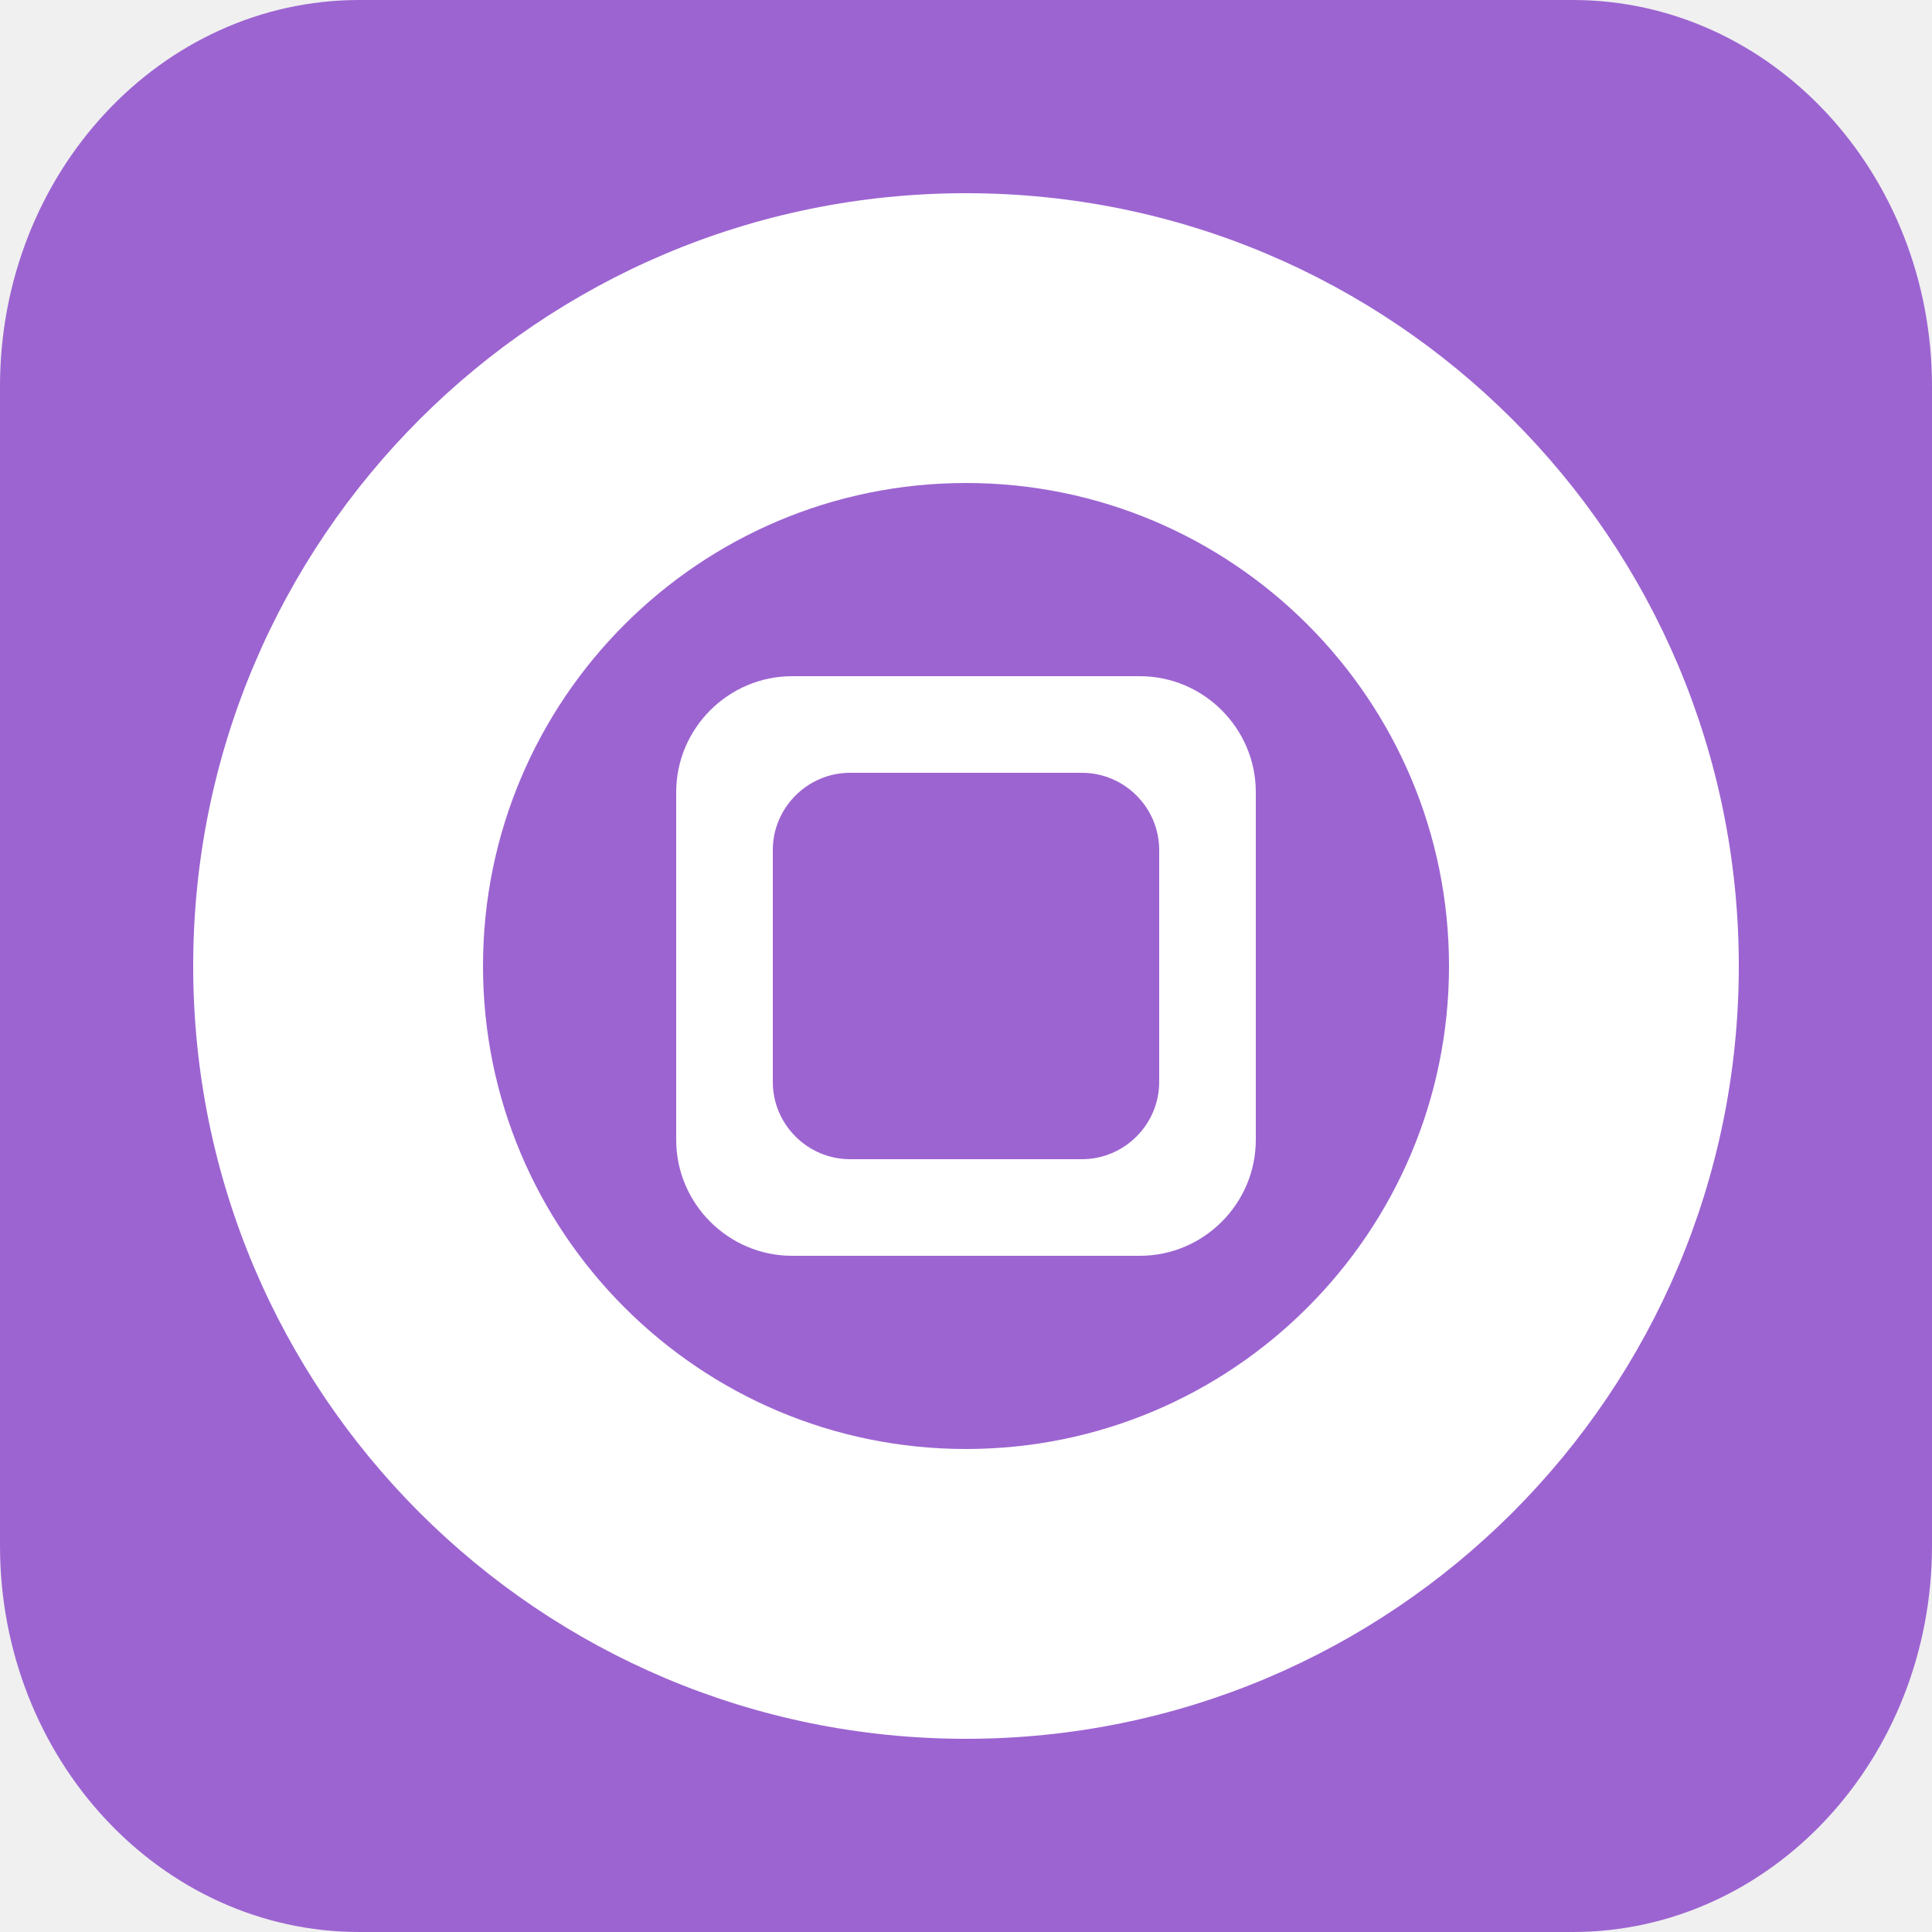
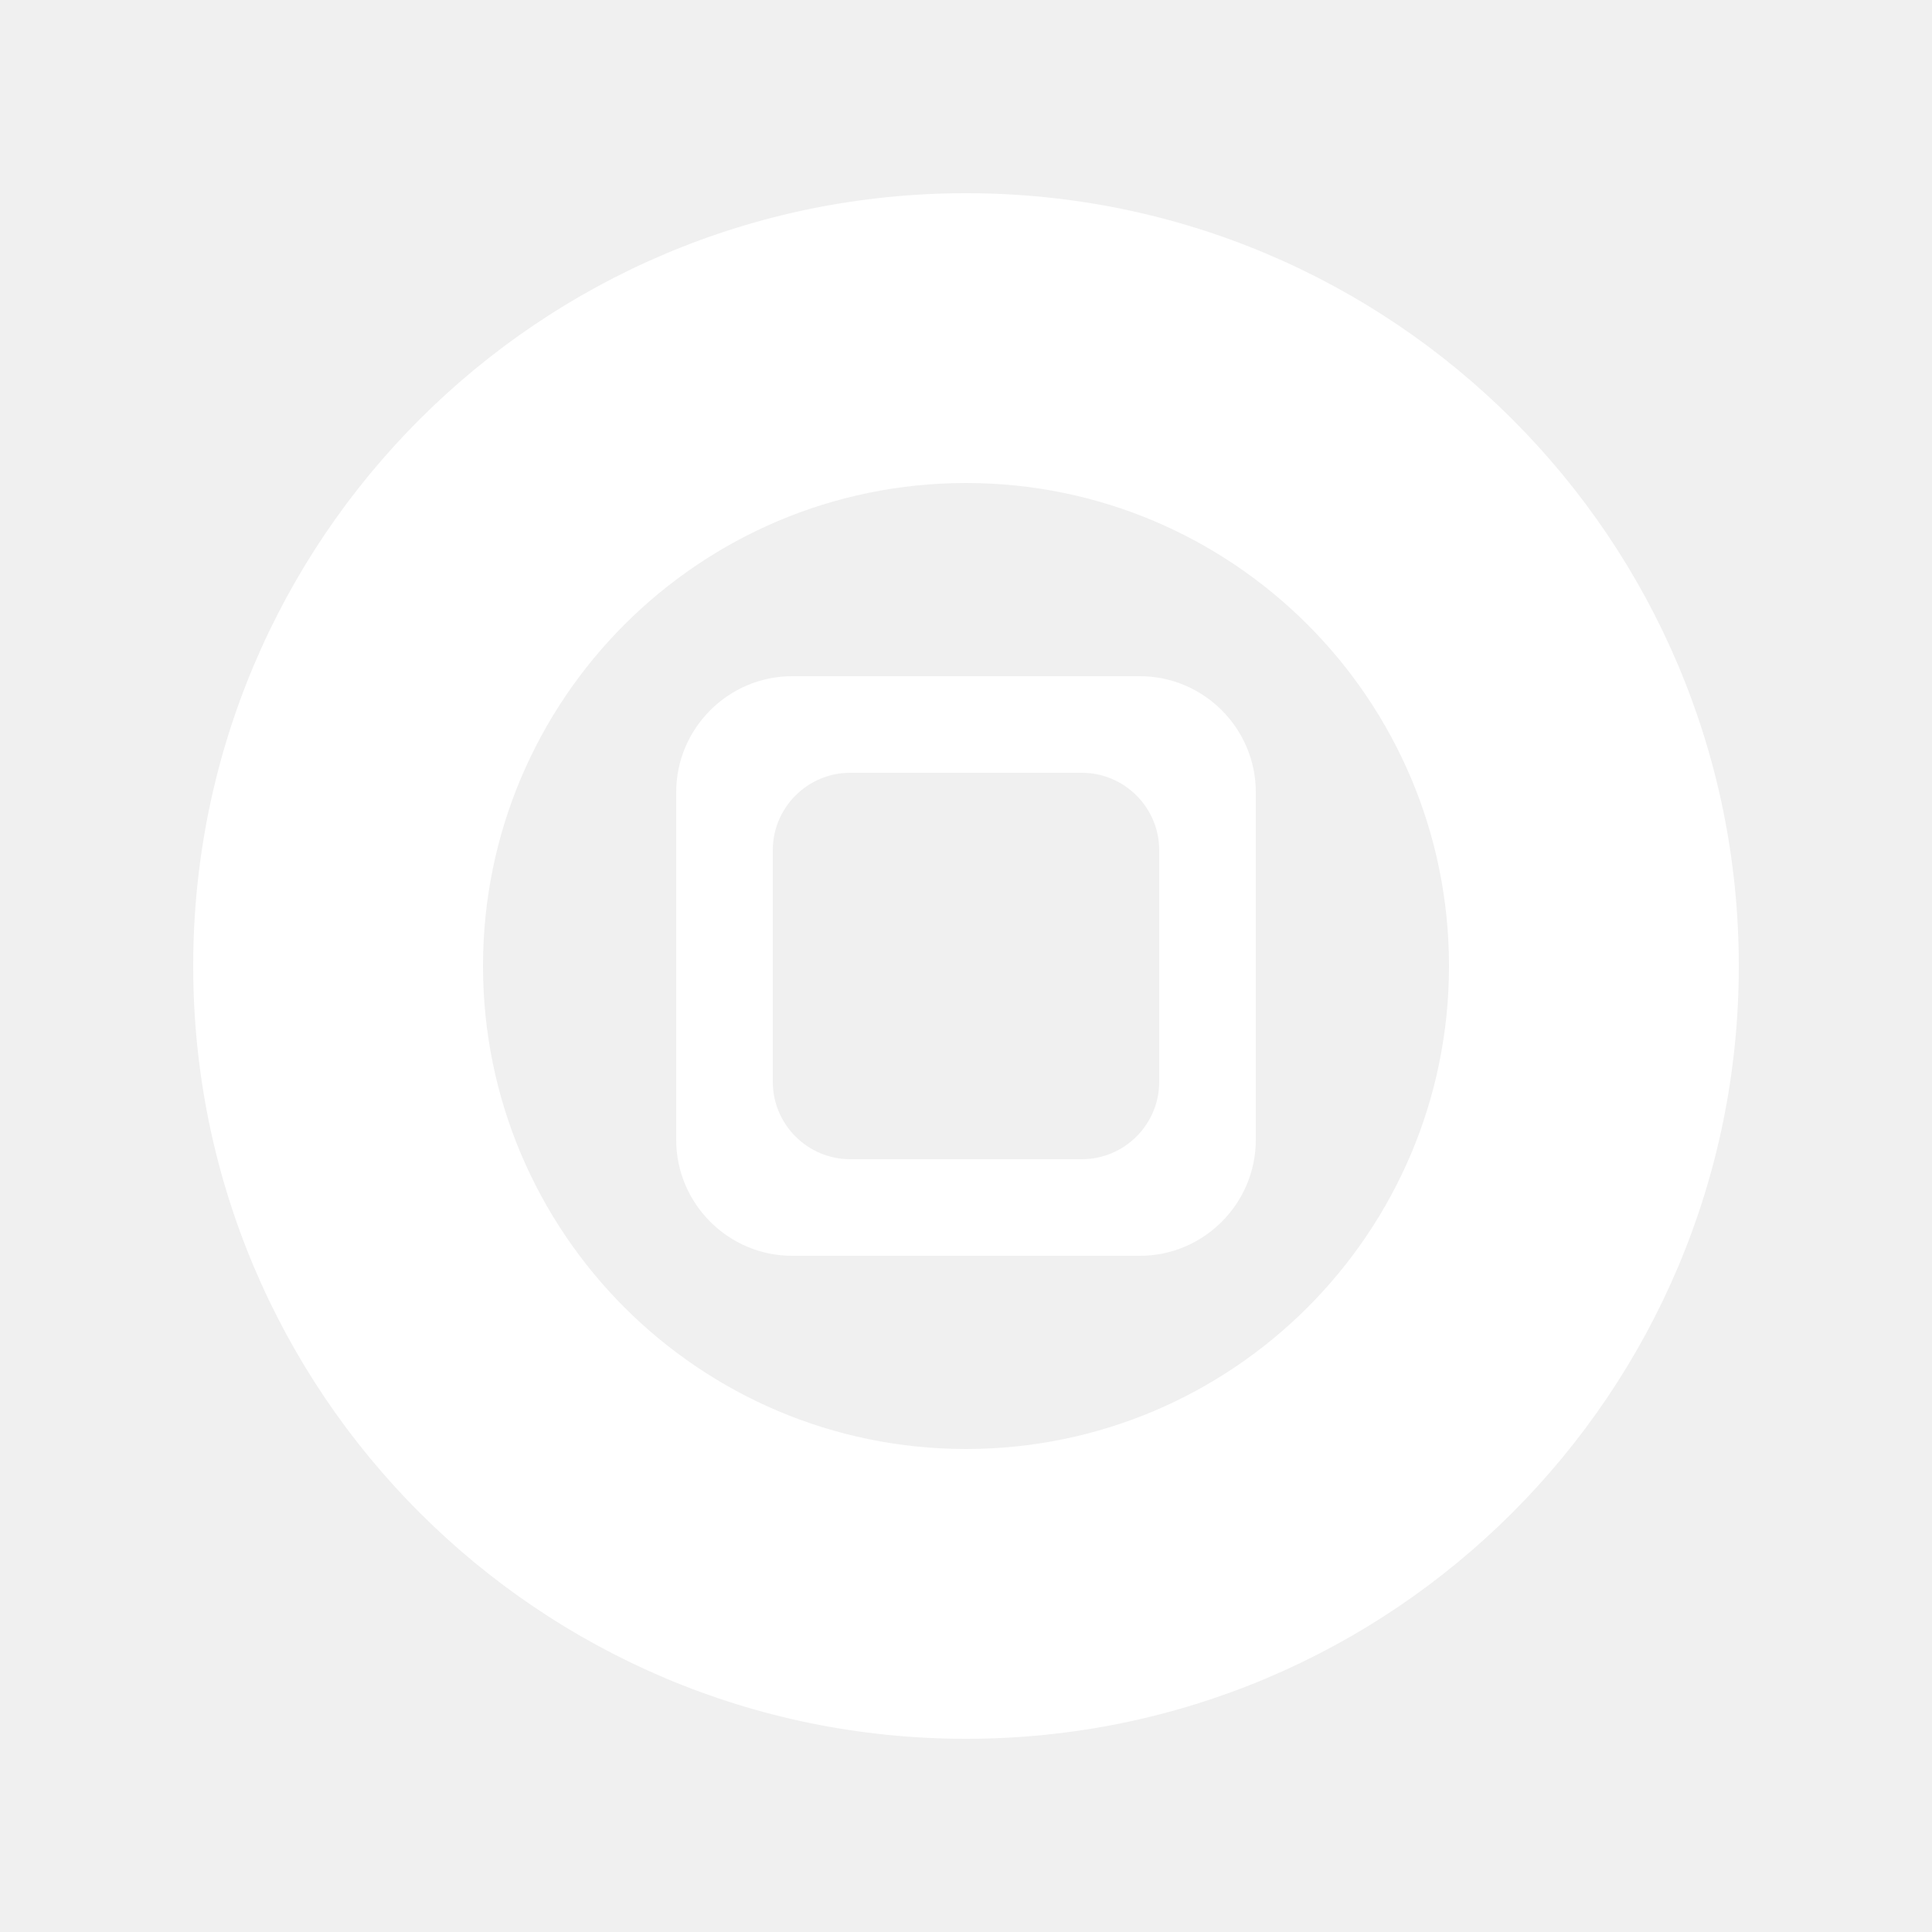
<svg xmlns="http://www.w3.org/2000/svg" xml:space="preserve" width="10mm" height="10mm" version="1.1" style="shape-rendering:geometricPrecision; text-rendering:geometricPrecision; image-rendering:optimizeQuality; fill-rule:evenodd; clip-rule:evenodd" viewBox="0 0 1000 1000">
  <defs>
    <style type="text/css">
   
-     .fil0 {fill:#9C64D1}
+     .fil0 {fill:transparent}
    .fil1 {fill:white}
   
  </style>
  </defs>
  <g id="图层_x0020_1">
    <g id="_624639744">
      <rect class="fil0" width="1000" height="1000" rx="186" ry="200" />
      <path class="fil1" d="M410 350l180 0c33,0 60,27 60,60l0 180c0,33 -27,60 -60,60l-180 0c-33,0 -60,-27 -60,-60l0 -180c0,-33 27,-60 60,-60zm30 50l120 0c22,0 40,18 40,40l0 120c0,22 -18,40 -40,40l-120 0c-22,0 -40,-18 -40,-40l0 -120c0,-22 18,-40 40,-40z" />
      <path class="fil1" d="M500 100c221,0 400,179 400,400 0,221 -179,400 -400,400 -221,0 -400,-179 -400,-400 0,-221 179,-400 400,-400zm0 150c138,0 250,112 250,250 0,138 -112,250 -250,250 -138,0 -250,-112 -250,-250 0,-138 112,-250 250,-250z" />
    </g>
  </g>
</svg>
